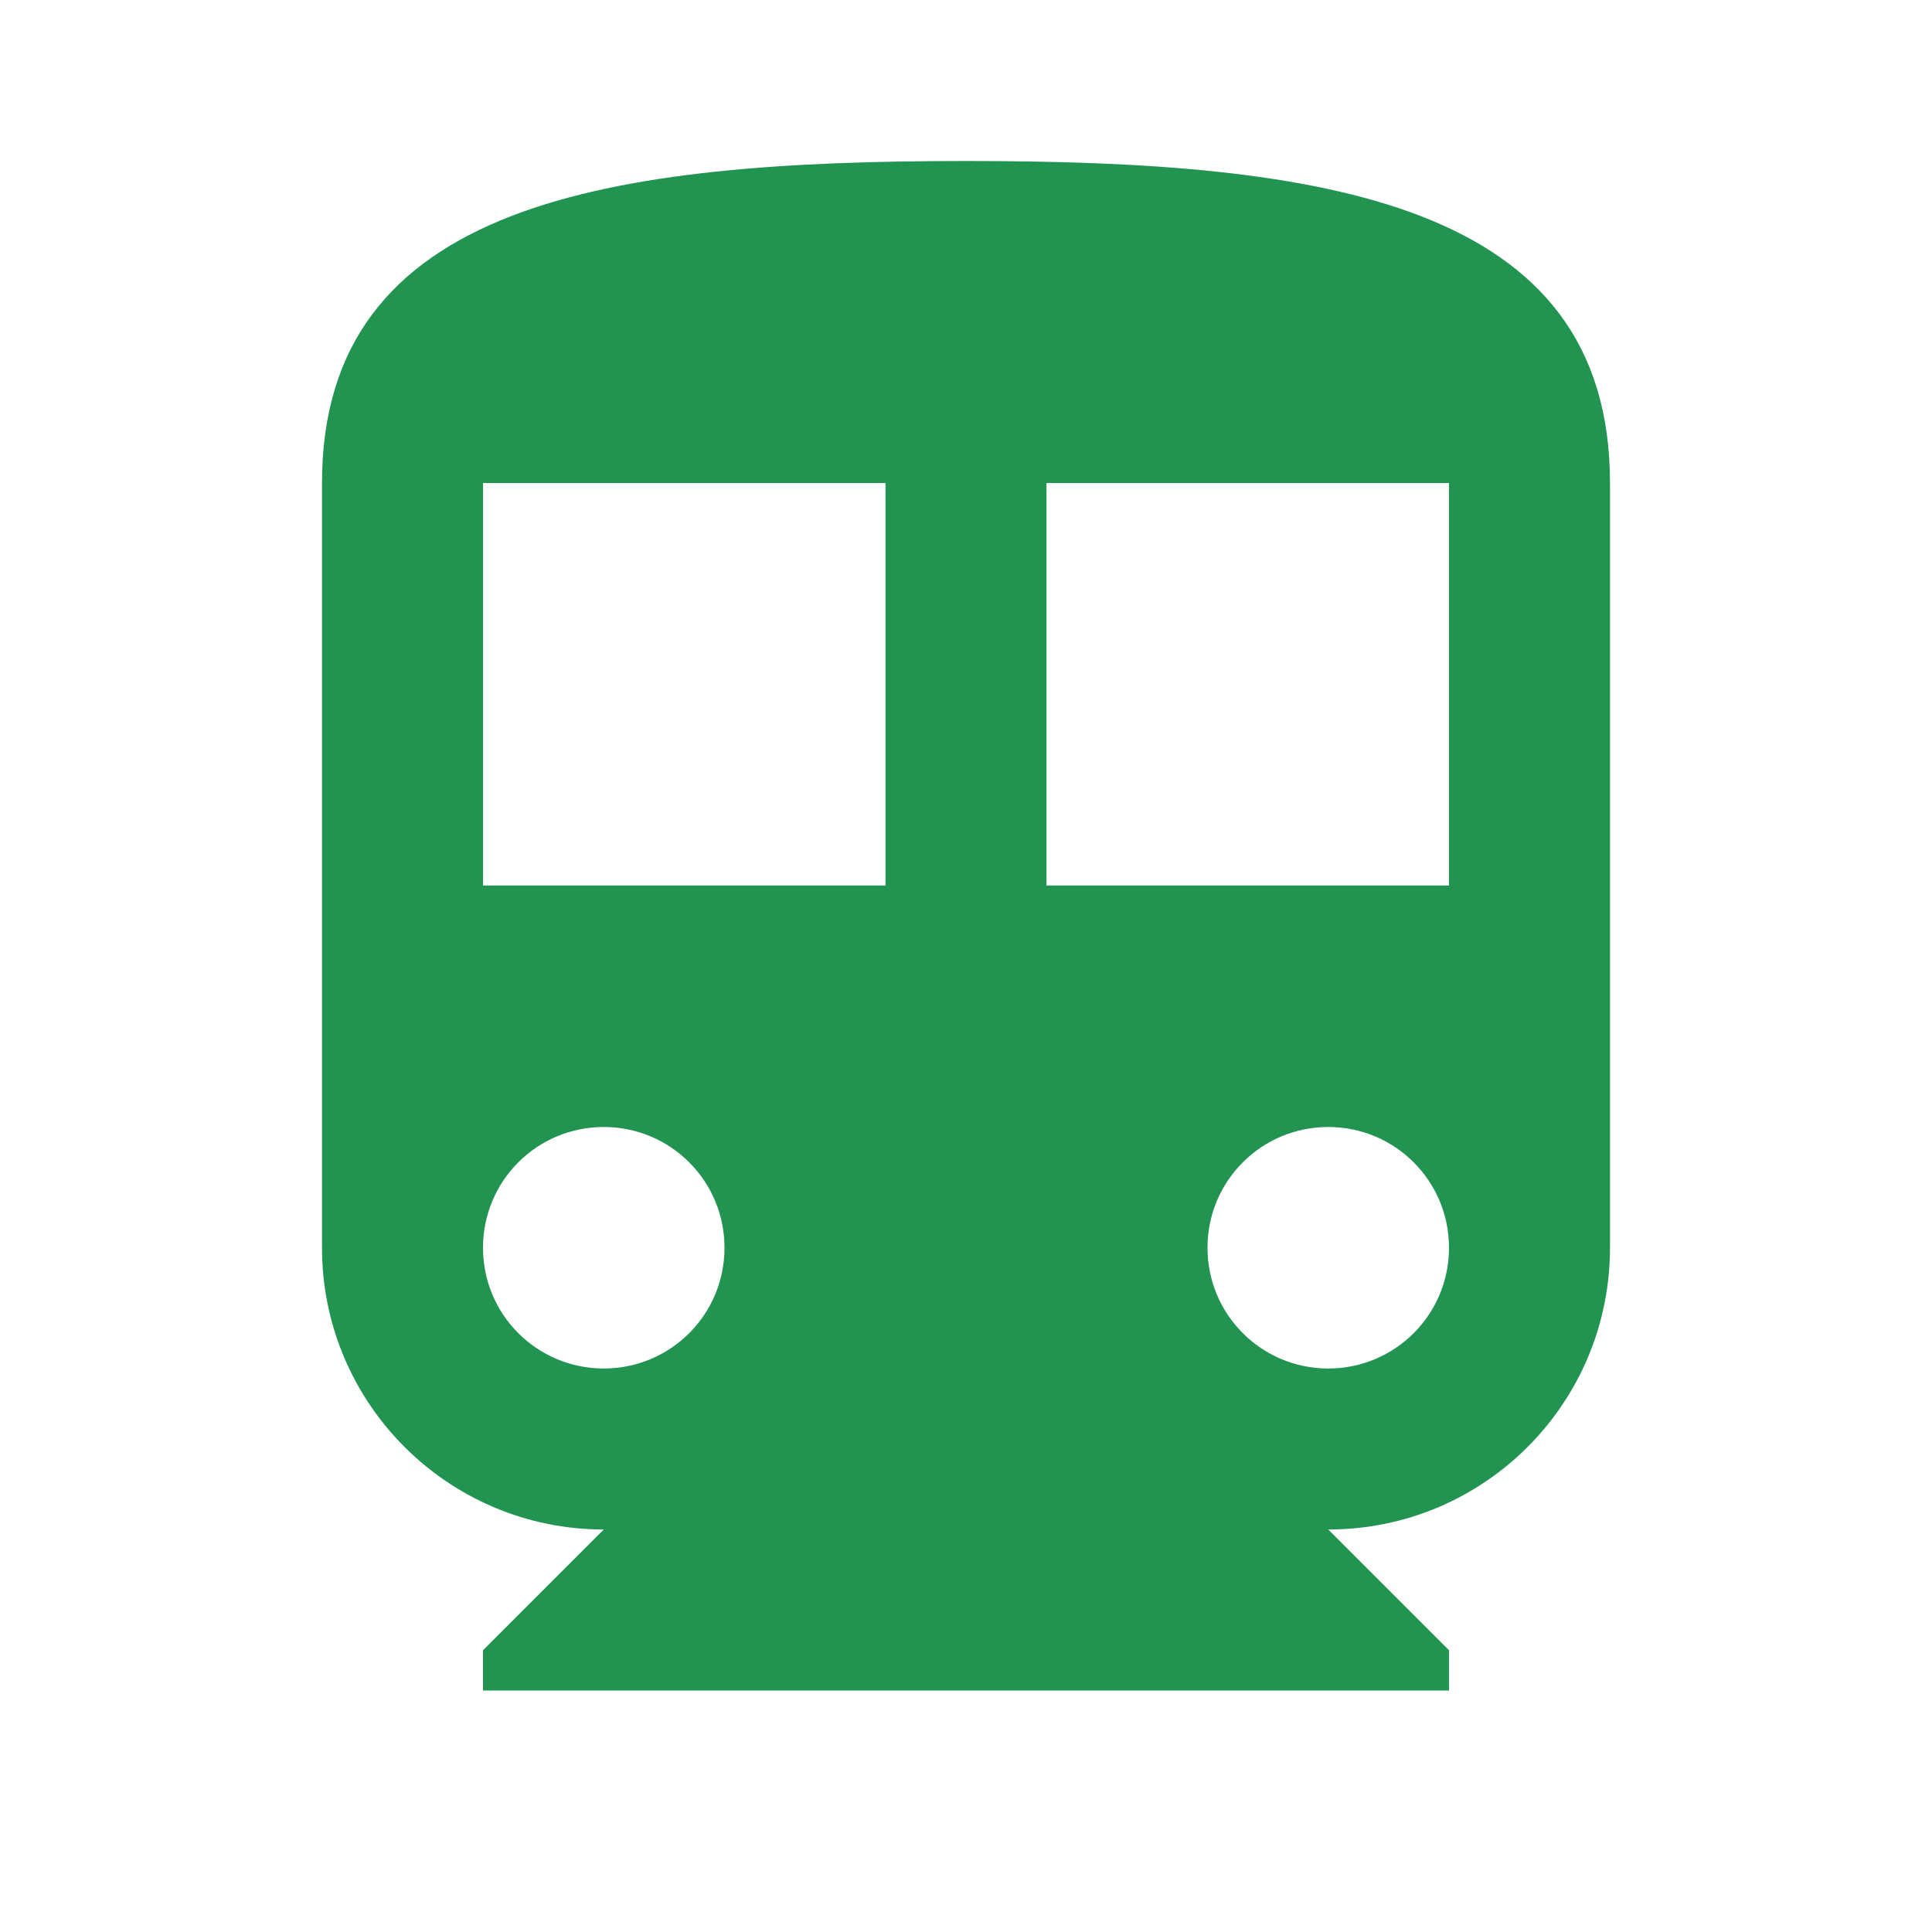
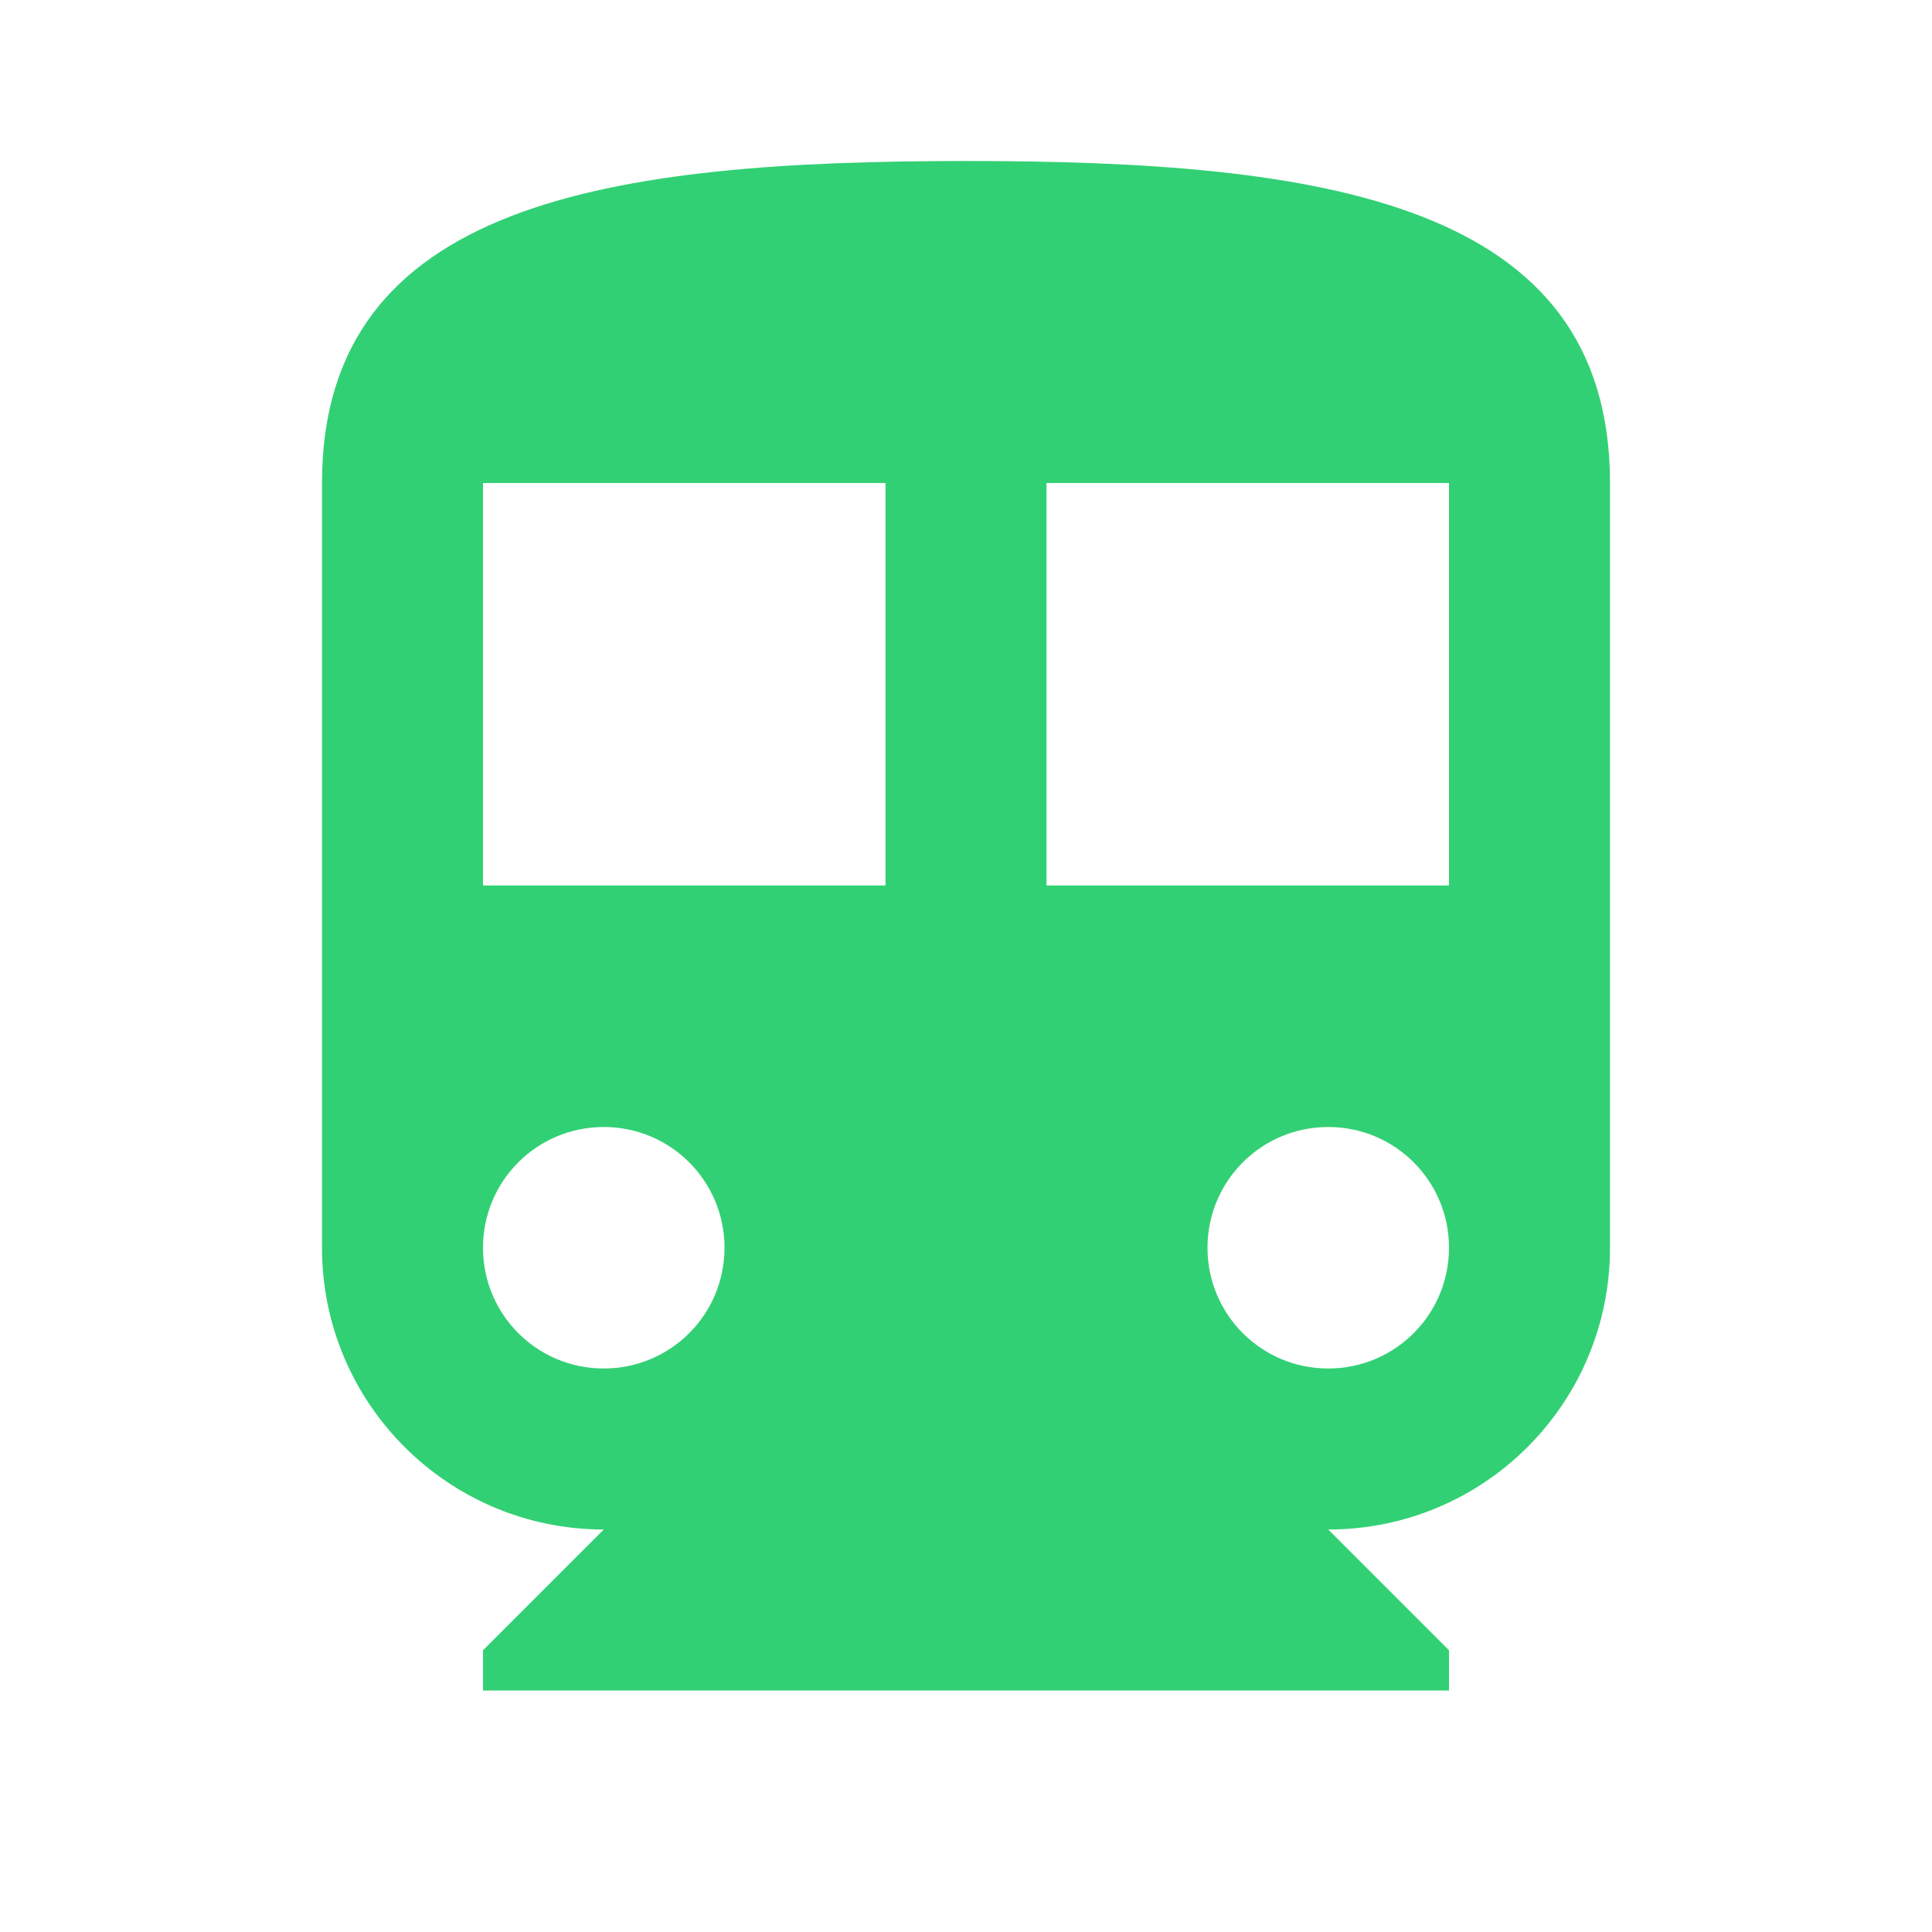
- <svg xmlns="http://www.w3.org/2000/svg" width="48" height="48" fill="#229451" viewBox="0 0 48 48">
+ <svg xmlns="http://www.w3.org/2000/svg" width="48" height="48" fill="#32D074" viewBox="0 0 48 48">
  <path d="M24 4C15.16 4 8 5 8 12v19c0 3.87 3.14 7 7 7l-3 3v1h24v-1l-3-3c3.87 0 7-3.13 7-7V12c0-7-7.16-8-16-8zm-9 30c-1.66 0-3-1.34-3-3s1.34-3 3-3 3 1.34 3 3-1.34 3-3 3zm7-12H12V12h10v10zm11 12c-1.66 0-3-1.34-3-3s1.34-3 3-3 3 1.34 3 3-1.34 3-3 3zm3-12H26V12h10v10z" />
</svg>
